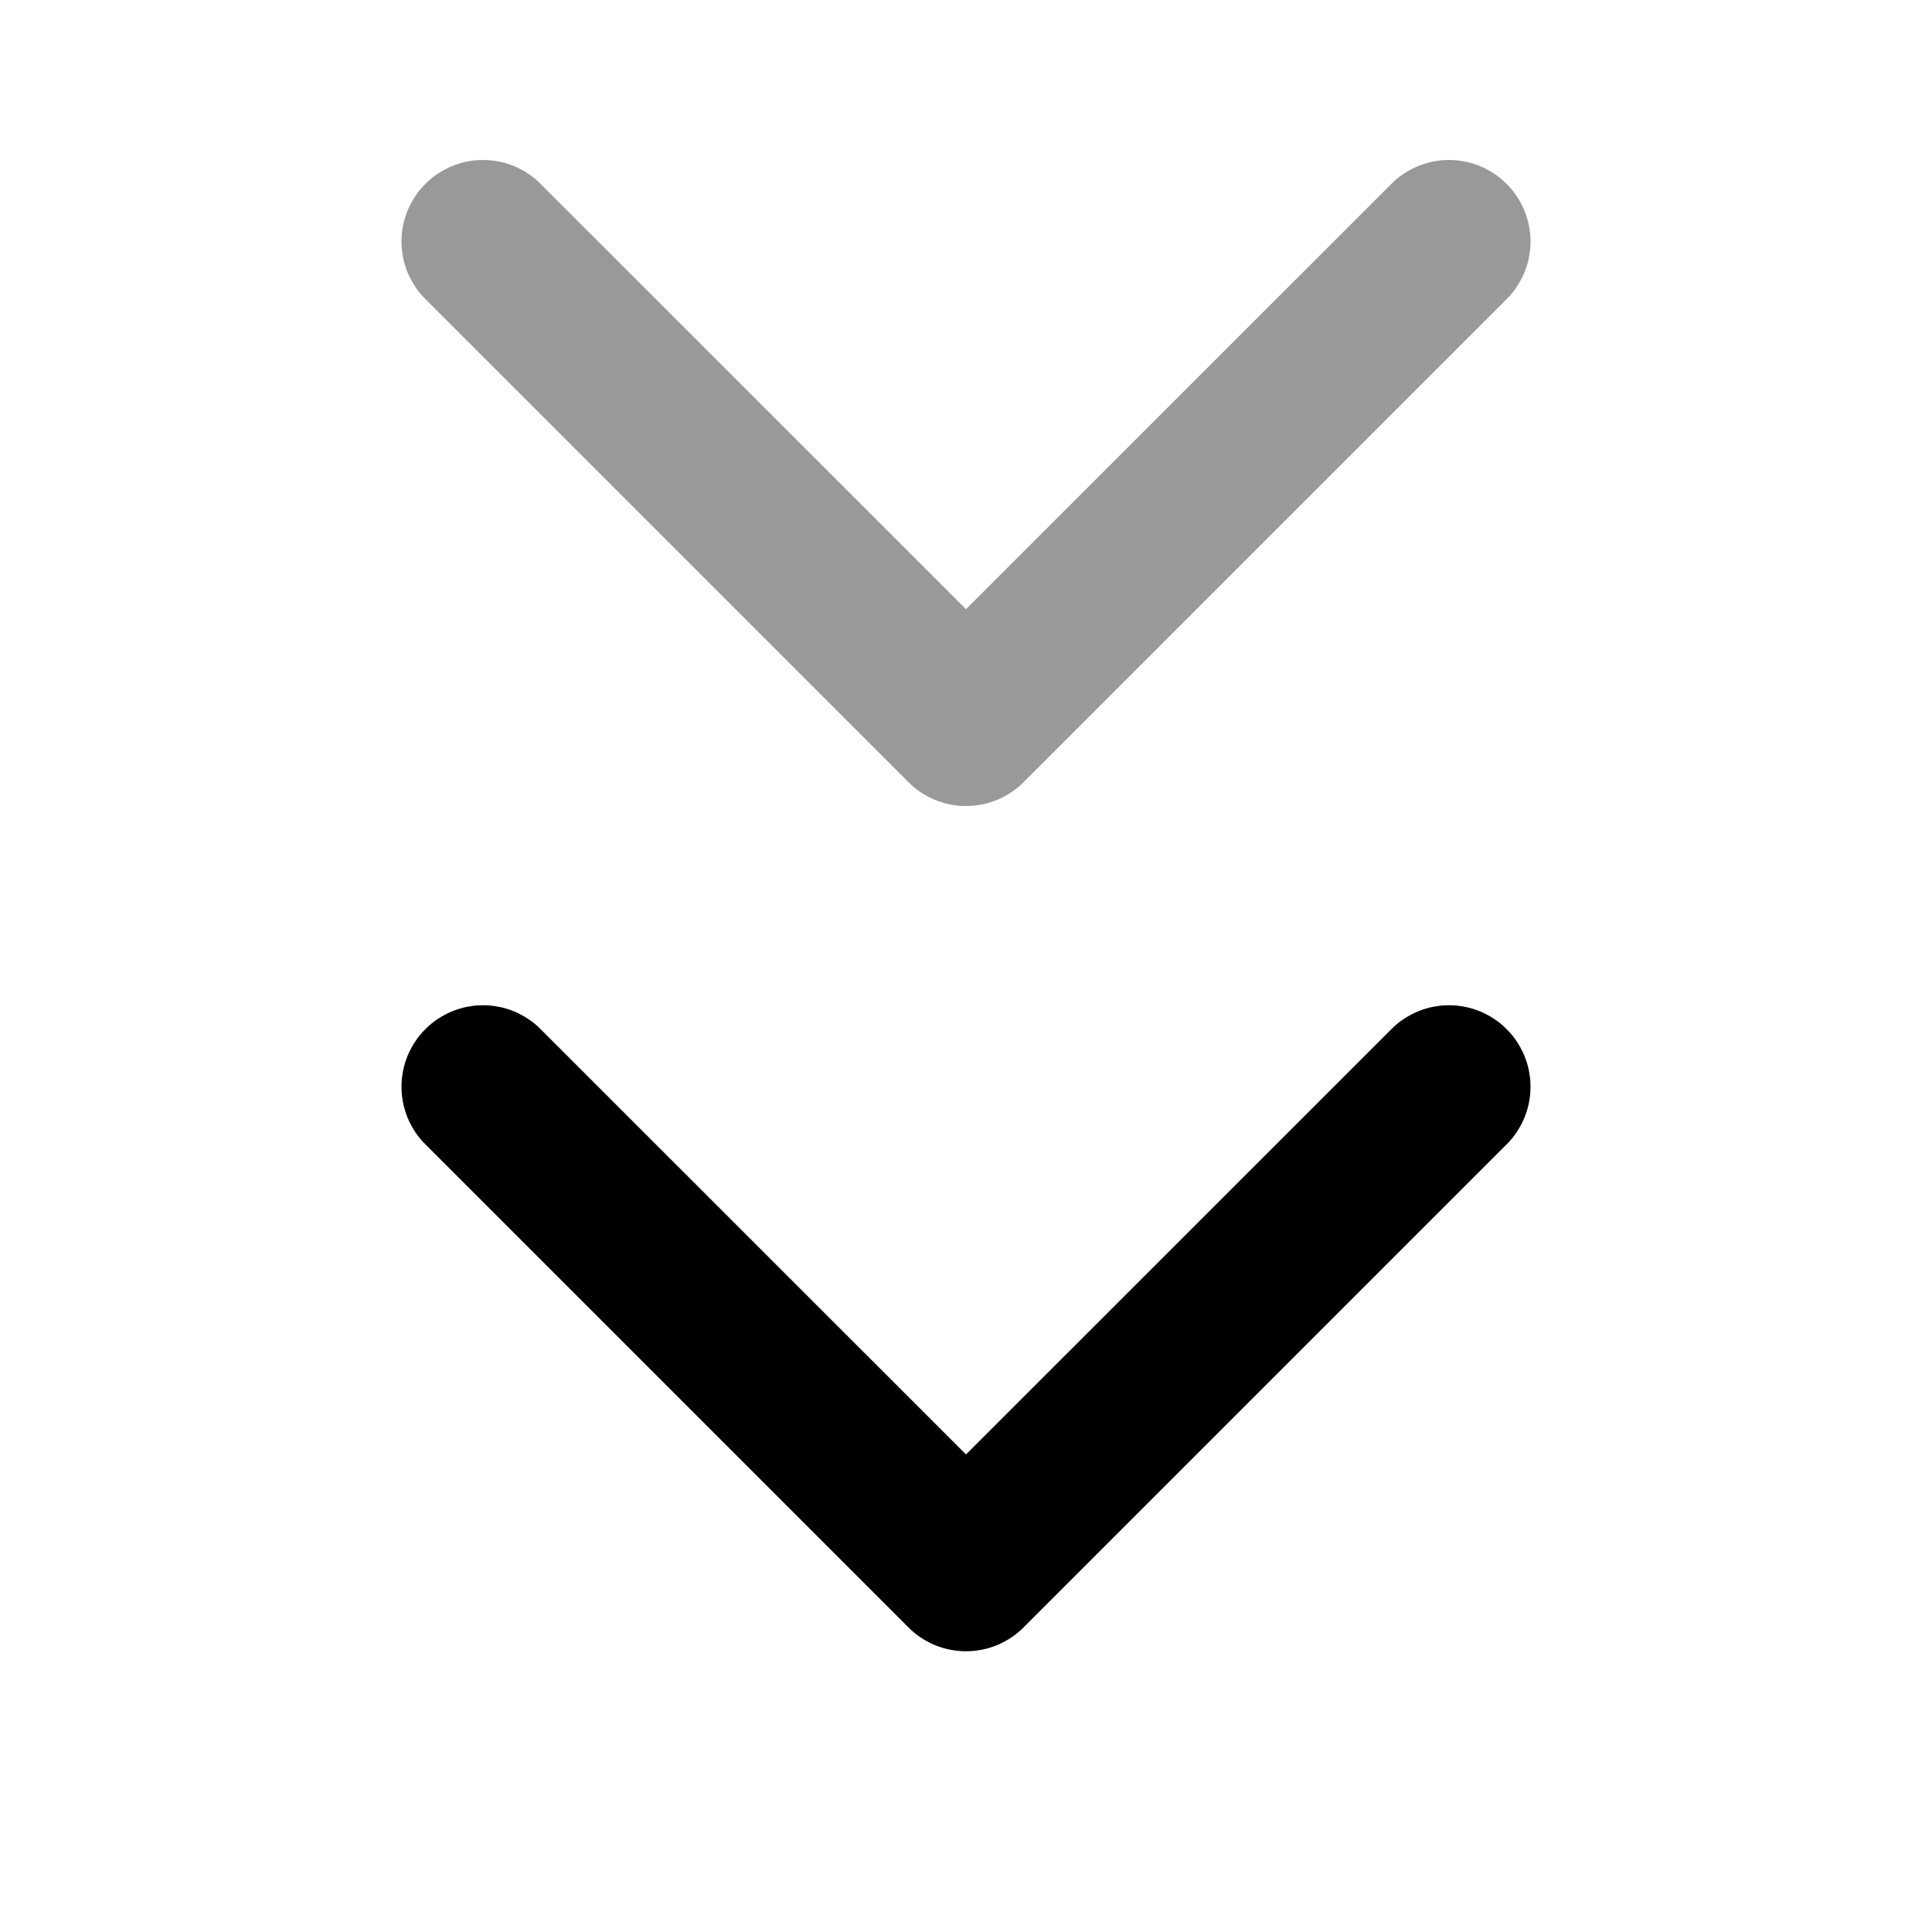
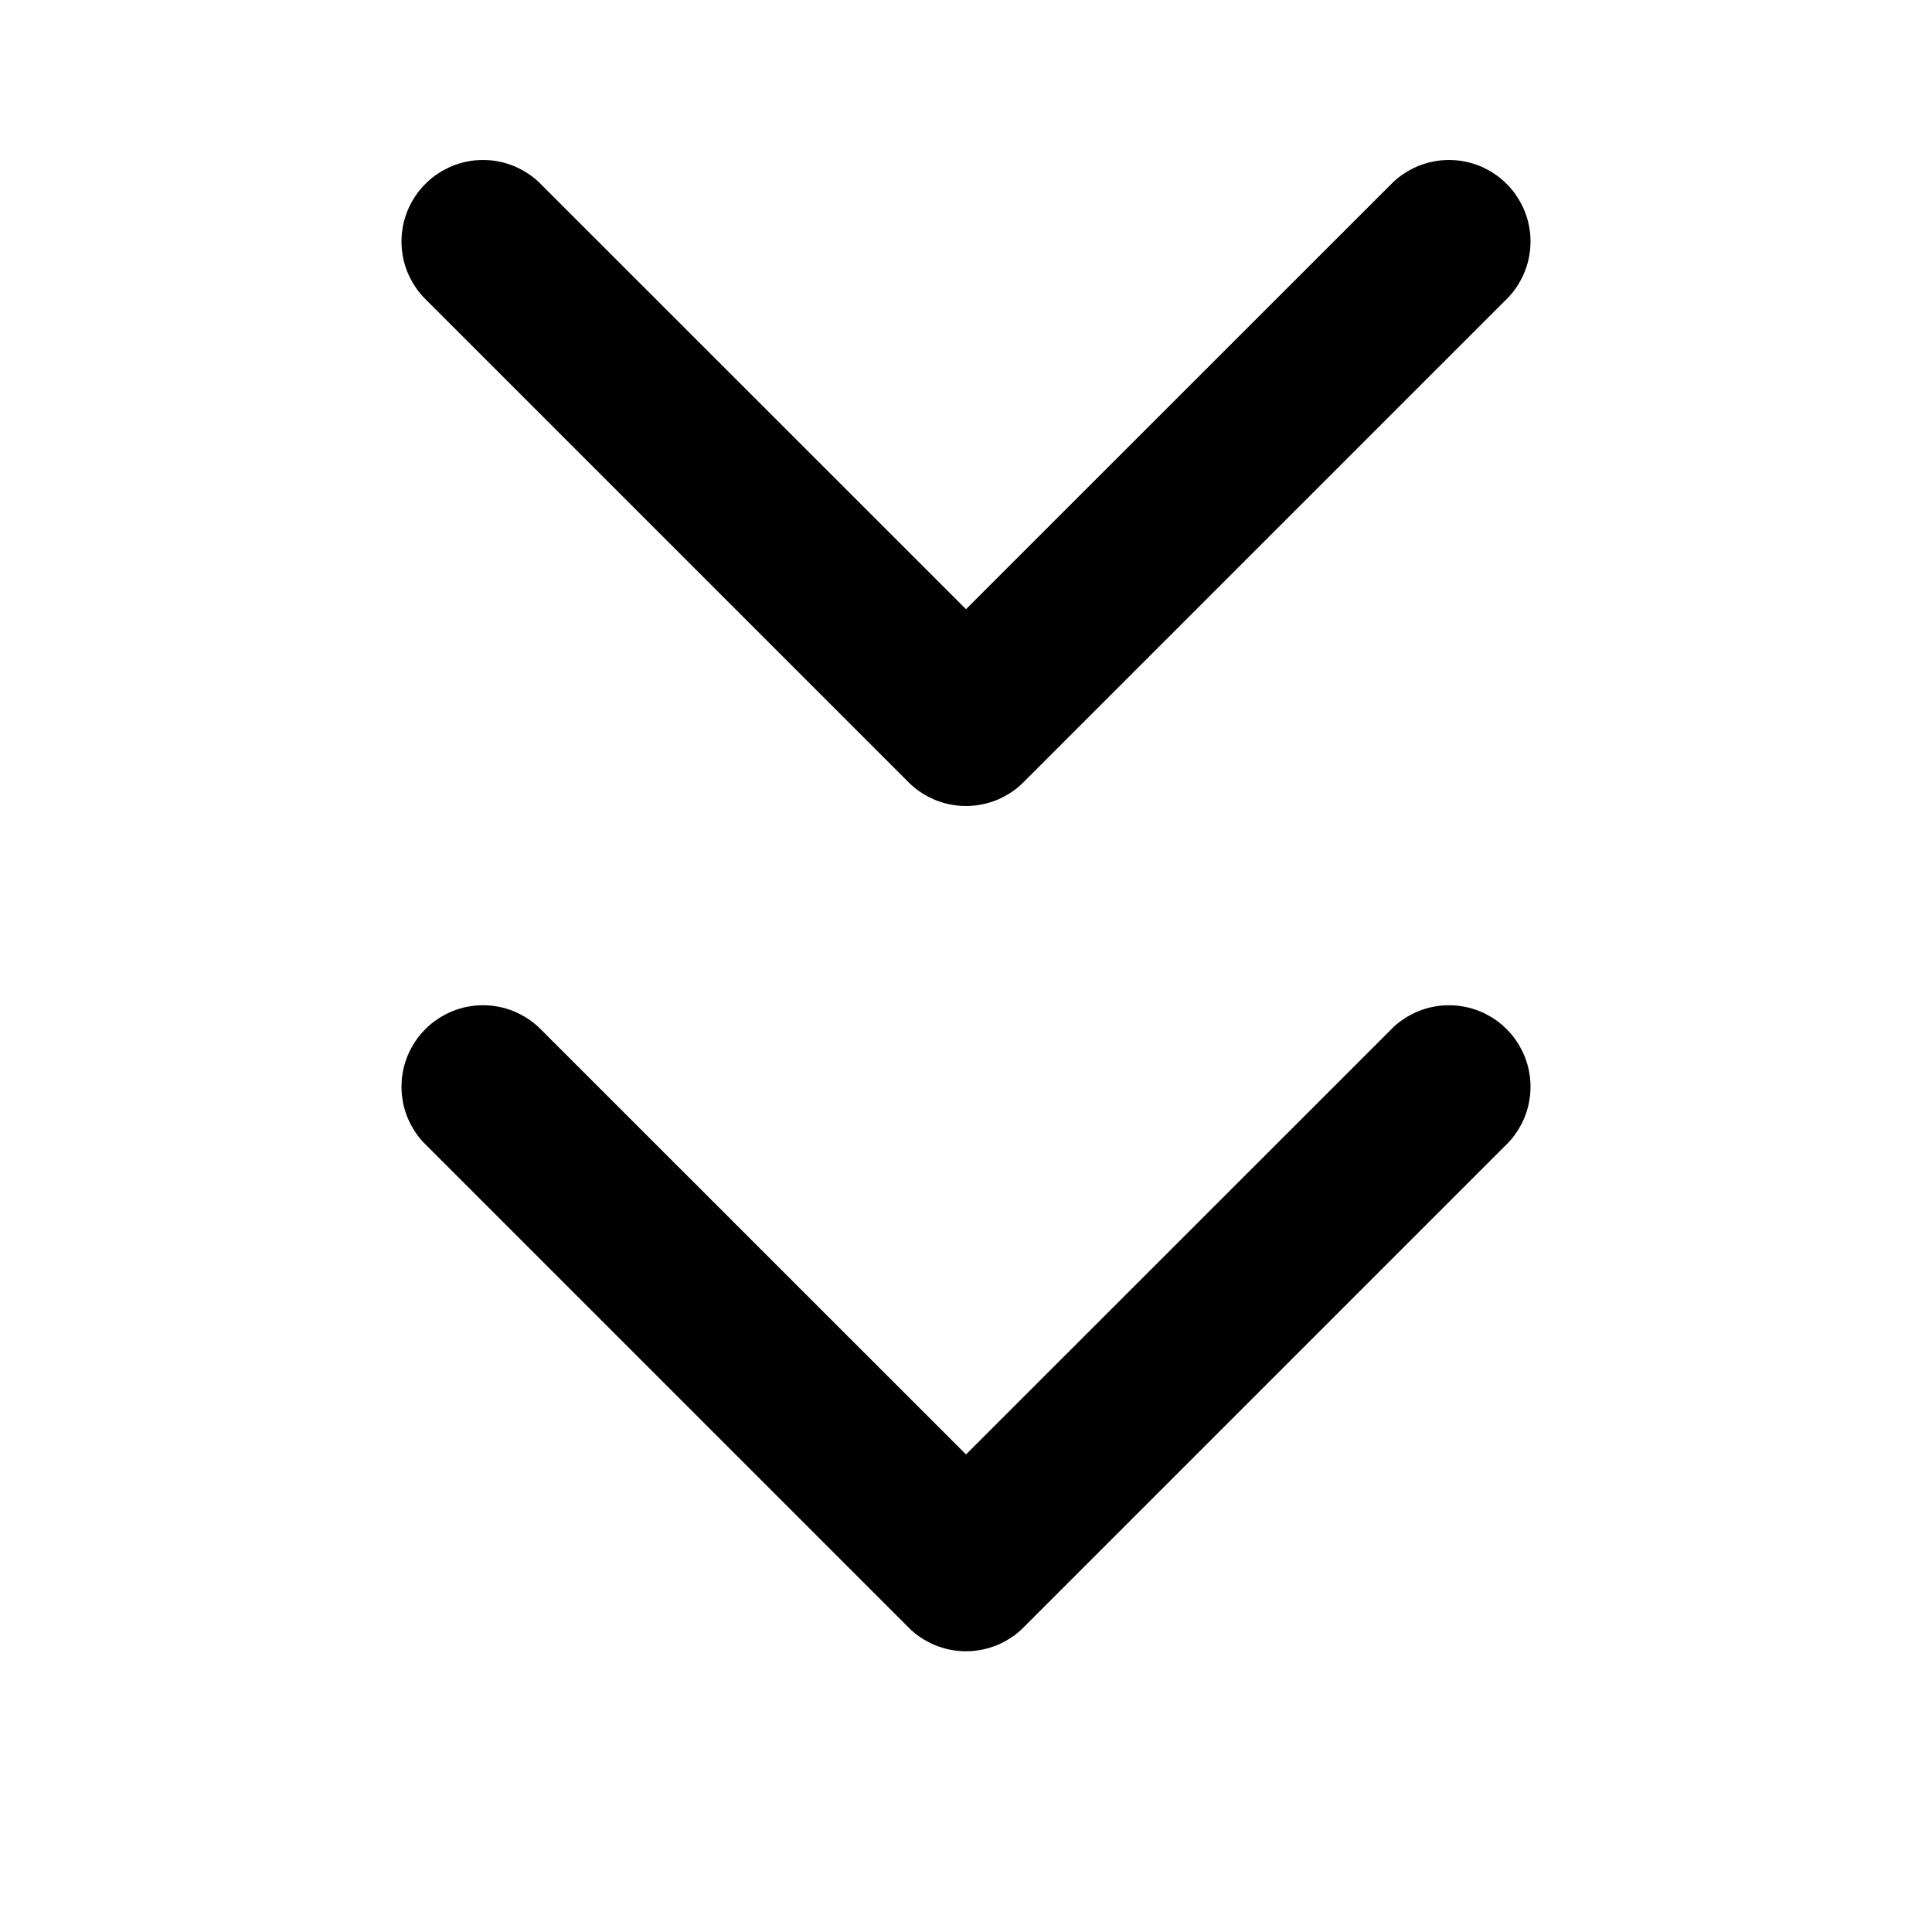
<svg xmlns="http://www.w3.org/2000/svg" fill="none" viewBox="0 0 16 16">
-   <path d="M12.477 2.477 8.477 6.477Q8.454 6.501 8.428 6.522Q8.403 6.543 8.375 6.561Q8.347 6.58 8.318 6.595Q8.289 6.611 8.258 6.624Q8.228 6.636 8.196 6.646Q8.164 6.656 8.132 6.662Q8.099 6.668 8.066 6.672Q8.033 6.675 8 6.675Q7.967 6.675 7.934 6.672Q7.901 6.668 7.868 6.662Q7.836 6.656 7.804 6.646Q7.772 6.636 7.742 6.624Q7.711 6.611 7.682 6.595Q7.653 6.58 7.625 6.561Q7.597 6.543 7.572 6.522Q7.546 6.501 7.523 6.477L3.523 2.477Q3.499 2.454 3.478 2.428Q3.457 2.403 3.439 2.375Q3.42 2.347 3.405 2.318Q3.389 2.289 3.376 2.258Q3.364 2.228 3.354 2.196Q3.344 2.164 3.338 2.132Q3.332 2.099 3.328 2.066Q3.325 2.033 3.325 2Q3.325 1.967 3.328 1.934Q3.332 1.901 3.338 1.868Q3.344 1.836 3.354 1.804Q3.364 1.772 3.376 1.742Q3.389 1.711 3.405 1.682Q3.42 1.653 3.439 1.625Q3.457 1.597 3.478 1.572Q3.499 1.546 3.523 1.523Q3.546 1.499 3.572 1.478Q3.597 1.457 3.625 1.439Q3.653 1.42 3.682 1.405Q3.711 1.389 3.742 1.376Q3.772 1.364 3.804 1.354Q3.836 1.344 3.868 1.338Q3.901 1.331 3.934 1.328Q3.967 1.325 4 1.325Q4.033 1.325 4.066 1.328Q4.099 1.331 4.132 1.338Q4.164 1.344 4.196 1.354Q4.228 1.364 4.258 1.376Q4.289 1.389 4.318 1.405Q4.347 1.42 4.375 1.439Q4.403 1.457 4.428 1.478Q4.454 1.499 4.477 1.523L8 5.045L11.523 1.523Q11.546 1.499 11.572 1.478Q11.597 1.457 11.625 1.439Q11.653 1.42 11.682 1.405Q11.711 1.389 11.742 1.376Q11.772 1.364 11.804 1.354Q11.836 1.344 11.868 1.338Q11.901 1.331 11.934 1.328Q11.967 1.325 12 1.325Q12.033 1.325 12.066 1.328Q12.099 1.331 12.132 1.338Q12.164 1.344 12.196 1.354Q12.228 1.364 12.258 1.376Q12.289 1.389 12.318 1.405Q12.347 1.42 12.375 1.439Q12.403 1.457 12.428 1.478Q12.454 1.499 12.477 1.523Q12.501 1.546 12.522 1.572Q12.543 1.597 12.561 1.625Q12.58 1.653 12.595 1.682Q12.611 1.711 12.624 1.742Q12.636 1.772 12.646 1.804Q12.656 1.836 12.662 1.868Q12.668 1.901 12.672 1.934Q12.675 1.967 12.675 2Q12.675 2.033 12.672 2.066Q12.668 2.099 12.662 2.132Q12.656 2.164 12.646 2.196Q12.636 2.228 12.624 2.258Q12.611 2.289 12.595 2.318Q12.58 2.347 12.561 2.375Q12.543 2.403 12.522 2.428Q12.501 2.454 12.477 2.477Z" fill="currentColor" opacity="0.4" />
-   <path d="M12.477 9.477 8.477 13.477Q8.454 13.501 8.428 13.522Q8.403 13.543 8.375 13.561Q8.347 13.58 8.318 13.595Q8.289 13.611 8.258 13.624Q8.228 13.636 8.196 13.646Q8.164 13.656 8.132 13.662Q8.099 13.668 8.066 13.672Q8.033 13.675 8 13.675Q7.967 13.675 7.934 13.672Q7.901 13.668 7.868 13.662Q7.836 13.656 7.804 13.646Q7.772 13.636 7.742 13.624Q7.711 13.611 7.682 13.595Q7.653 13.58 7.625 13.561Q7.597 13.543 7.572 13.522Q7.546 13.501 7.523 13.477L3.523 9.477Q3.499 9.454 3.478 9.428Q3.457 9.403 3.439 9.375Q3.42 9.347 3.405 9.318Q3.389 9.289 3.376 9.258Q3.364 9.228 3.354 9.196Q3.344 9.164 3.338 9.132Q3.332 9.099 3.328 9.066Q3.325 9.033 3.325 9Q3.325 8.967 3.328 8.934Q3.332 8.901 3.338 8.868Q3.344 8.836 3.354 8.804Q3.364 8.772 3.376 8.742Q3.389 8.711 3.405 8.682Q3.42 8.653 3.439 8.625Q3.457 8.597 3.478 8.572Q3.499 8.546 3.523 8.523Q3.546 8.499 3.572 8.478Q3.597 8.457 3.625 8.439Q3.653 8.42 3.682 8.405Q3.711 8.389 3.742 8.376Q3.772 8.364 3.804 8.354Q3.836 8.344 3.868 8.338Q3.901 8.332 3.934 8.328Q3.967 8.325 4 8.325Q4.033 8.325 4.066 8.328Q4.099 8.332 4.132 8.338Q4.164 8.344 4.196 8.354Q4.228 8.364 4.258 8.376Q4.289 8.389 4.318 8.405Q4.347 8.42 4.375 8.439Q4.403 8.457 4.428 8.478Q4.454 8.499 4.477 8.523L8 12.045L11.523 8.523Q11.546 8.499 11.572 8.478Q11.597 8.457 11.625 8.439Q11.653 8.42 11.682 8.405Q11.711 8.389 11.742 8.376Q11.772 8.364 11.804 8.354Q11.836 8.344 11.868 8.338Q11.901 8.332 11.934 8.328Q11.967 8.325 12 8.325Q12.033 8.325 12.066 8.328Q12.099 8.332 12.132 8.338Q12.164 8.344 12.196 8.354Q12.228 8.364 12.258 8.376Q12.289 8.389 12.318 8.405Q12.347 8.42 12.375 8.439Q12.403 8.457 12.428 8.478Q12.454 8.499 12.477 8.523Q12.501 8.546 12.522 8.572Q12.543 8.597 12.561 8.625Q12.58 8.653 12.595 8.682Q12.611 8.711 12.624 8.742Q12.636 8.772 12.646 8.804Q12.656 8.836 12.662 8.868Q12.668 8.901 12.672 8.934Q12.675 8.967 12.675 9Q12.675 9.033 12.672 9.066Q12.668 9.099 12.662 9.132Q12.656 9.164 12.646 9.196Q12.636 9.228 12.624 9.258Q12.611 9.289 12.595 9.318Q12.58 9.347 12.561 9.375Q12.543 9.403 12.522 9.428Q12.501 9.454 12.477 9.477Z" fill="currentColor" />
+   <path d="M12.477 2.477 8.477 6.477Q8.454 6.501 8.428 6.522Q8.403 6.543 8.375 6.561Q8.347 6.58 8.318 6.595Q8.289 6.611 8.258 6.624Q8.228 6.636 8.196 6.646Q8.164 6.656 8.132 6.662Q8.099 6.668 8.066 6.672Q8.033 6.675 8 6.675Q7.967 6.675 7.934 6.672Q7.901 6.668 7.868 6.662Q7.836 6.656 7.804 6.646Q7.772 6.636 7.742 6.624Q7.711 6.611 7.682 6.595Q7.653 6.58 7.625 6.561Q7.597 6.543 7.572 6.522Q7.546 6.501 7.523 6.477L3.523 2.477Q3.499 2.454 3.478 2.428Q3.457 2.403 3.439 2.375Q3.42 2.347 3.405 2.318Q3.389 2.289 3.376 2.258Q3.364 2.228 3.354 2.196Q3.344 2.164 3.338 2.132Q3.332 2.099 3.328 2.066Q3.325 2.033 3.325 2Q3.325 1.967 3.328 1.934Q3.332 1.901 3.338 1.868Q3.344 1.836 3.354 1.804Q3.364 1.772 3.376 1.742Q3.389 1.711 3.405 1.682Q3.42 1.653 3.439 1.625Q3.457 1.597 3.478 1.572Q3.499 1.546 3.523 1.523Q3.546 1.499 3.572 1.478Q3.597 1.457 3.625 1.439Q3.653 1.42 3.682 1.405Q3.711 1.389 3.742 1.376Q3.772 1.364 3.804 1.354Q3.836 1.344 3.868 1.338Q3.901 1.331 3.934 1.328Q3.967 1.325 4 1.325Q4.033 1.325 4.066 1.328Q4.099 1.331 4.132 1.338Q4.164 1.344 4.196 1.354Q4.228 1.364 4.258 1.376Q4.289 1.389 4.318 1.405Q4.347 1.42 4.375 1.439Q4.403 1.457 4.428 1.478Q4.454 1.499 4.477 1.523L8 5.045L11.523 1.523Q11.546 1.499 11.572 1.478Q11.597 1.457 11.625 1.439Q11.653 1.42 11.682 1.405Q11.711 1.389 11.742 1.376Q11.772 1.364 11.804 1.354Q11.836 1.344 11.868 1.338Q11.901 1.331 11.934 1.328Q11.967 1.325 12 1.325Q12.033 1.325 12.066 1.328Q12.099 1.331 12.132 1.338Q12.164 1.344 12.196 1.354Q12.228 1.364 12.258 1.376Q12.289 1.389 12.318 1.405Q12.347 1.42 12.375 1.439Q12.403 1.457 12.428 1.478Q12.454 1.499 12.477 1.523Q12.501 1.546 12.522 1.572Q12.543 1.597 12.561 1.625Q12.58 1.653 12.595 1.682Q12.611 1.711 12.624 1.742Q12.636 1.772 12.646 1.804Q12.656 1.836 12.662 1.868Q12.668 1.901 12.672 1.934Q12.675 1.967 12.675 2Q12.675 2.033 12.672 2.066Q12.668 2.099 12.662 2.132Q12.656 2.164 12.646 2.196Q12.636 2.228 12.624 2.258Q12.611 2.289 12.595 2.318Q12.58 2.347 12.561 2.375Q12.543 2.403 12.522 2.428Q12.501 2.454 12.477 2.477ZM12.477 9.477 8.477 13.477Q8.454 13.501 8.428 13.522Q8.403 13.543 8.375 13.561Q8.347 13.58 8.318 13.595Q8.289 13.611 8.258 13.624Q8.228 13.636 8.196 13.646Q8.164 13.656 8.132 13.662Q8.099 13.668 8.066 13.672Q8.033 13.675 8 13.675Q7.967 13.675 7.934 13.672Q7.901 13.668 7.868 13.662Q7.836 13.656 7.804 13.646Q7.772 13.636 7.742 13.624Q7.711 13.611 7.682 13.595Q7.653 13.58 7.625 13.561Q7.597 13.543 7.572 13.522Q7.546 13.501 7.523 13.477L3.523 9.477Q3.499 9.454 3.478 9.428Q3.457 9.403 3.439 9.375Q3.42 9.347 3.405 9.318Q3.389 9.289 3.376 9.258Q3.364 9.228 3.354 9.196Q3.344 9.164 3.338 9.132Q3.332 9.099 3.328 9.066Q3.325 9.033 3.325 9Q3.325 8.967 3.328 8.934Q3.332 8.901 3.338 8.868Q3.344 8.836 3.354 8.804Q3.364 8.772 3.376 8.742Q3.389 8.711 3.405 8.682Q3.42 8.653 3.439 8.625Q3.457 8.597 3.478 8.572Q3.499 8.546 3.523 8.523Q3.546 8.499 3.572 8.478Q3.597 8.457 3.625 8.439Q3.653 8.42 3.682 8.405Q3.711 8.389 3.742 8.376Q3.772 8.364 3.804 8.354Q3.836 8.344 3.868 8.338Q3.901 8.332 3.934 8.328Q3.967 8.325 4 8.325Q4.033 8.325 4.066 8.328Q4.099 8.332 4.132 8.338Q4.164 8.344 4.196 8.354Q4.228 8.364 4.258 8.376Q4.289 8.389 4.318 8.405Q4.347 8.42 4.375 8.439Q4.403 8.457 4.428 8.478Q4.454 8.499 4.477 8.523L8 12.045L11.523 8.523Q11.546 8.499 11.572 8.478Q11.597 8.457 11.625 8.439Q11.653 8.42 11.682 8.405Q11.711 8.389 11.742 8.376Q11.772 8.364 11.804 8.354Q11.836 8.344 11.868 8.338Q11.901 8.332 11.934 8.328Q11.967 8.325 12 8.325Q12.033 8.325 12.066 8.328Q12.099 8.332 12.132 8.338Q12.164 8.344 12.196 8.354Q12.228 8.364 12.258 8.376Q12.289 8.389 12.318 8.405Q12.347 8.42 12.375 8.439Q12.403 8.457 12.428 8.478Q12.454 8.499 12.477 8.523Q12.501 8.546 12.522 8.572Q12.543 8.597 12.561 8.625Q12.58 8.653 12.595 8.682Q12.611 8.711 12.624 8.742Q12.636 8.772 12.646 8.804Q12.656 8.836 12.662 8.868Q12.668 8.901 12.672 8.934Q12.675 8.967 12.675 9Q12.675 9.033 12.672 9.066Q12.668 9.099 12.662 9.132Q12.656 9.164 12.646 9.196Q12.636 9.228 12.624 9.258Q12.611 9.289 12.595 9.318Q12.58 9.347 12.561 9.375Q12.543 9.403 12.522 9.428Q12.501 9.454 12.477 9.477Z" fill="currentColor" />
</svg>
